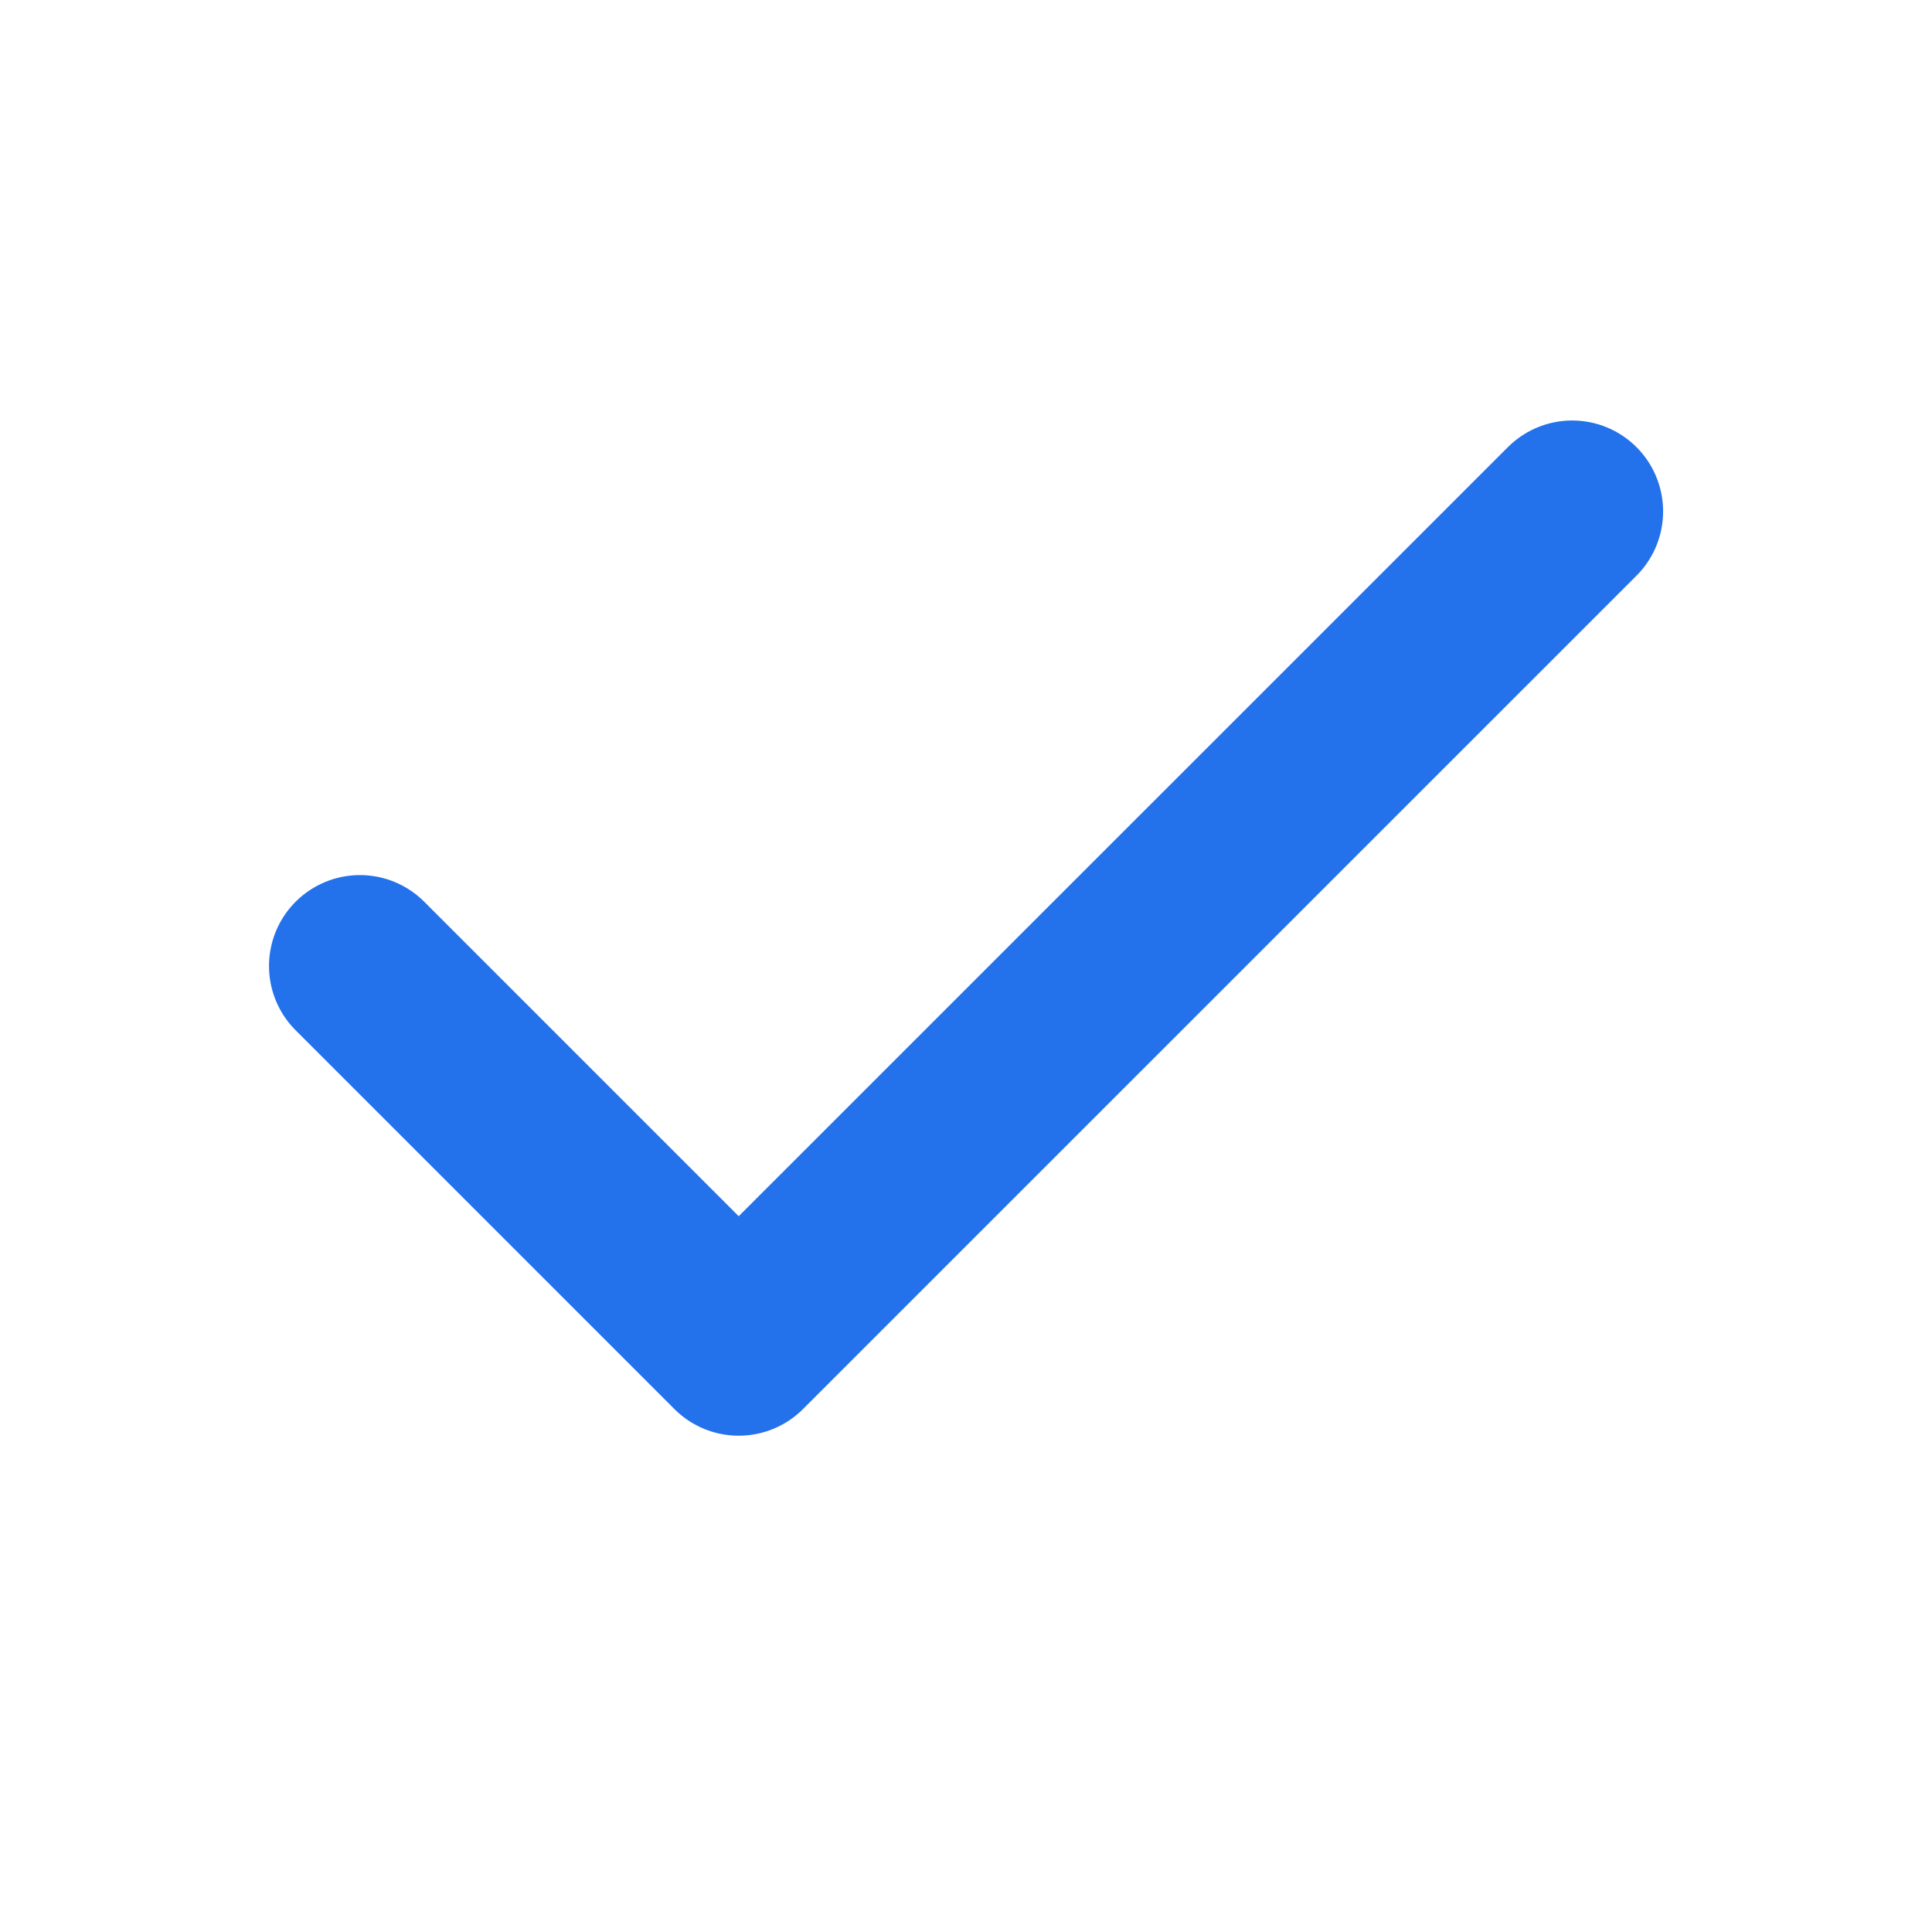
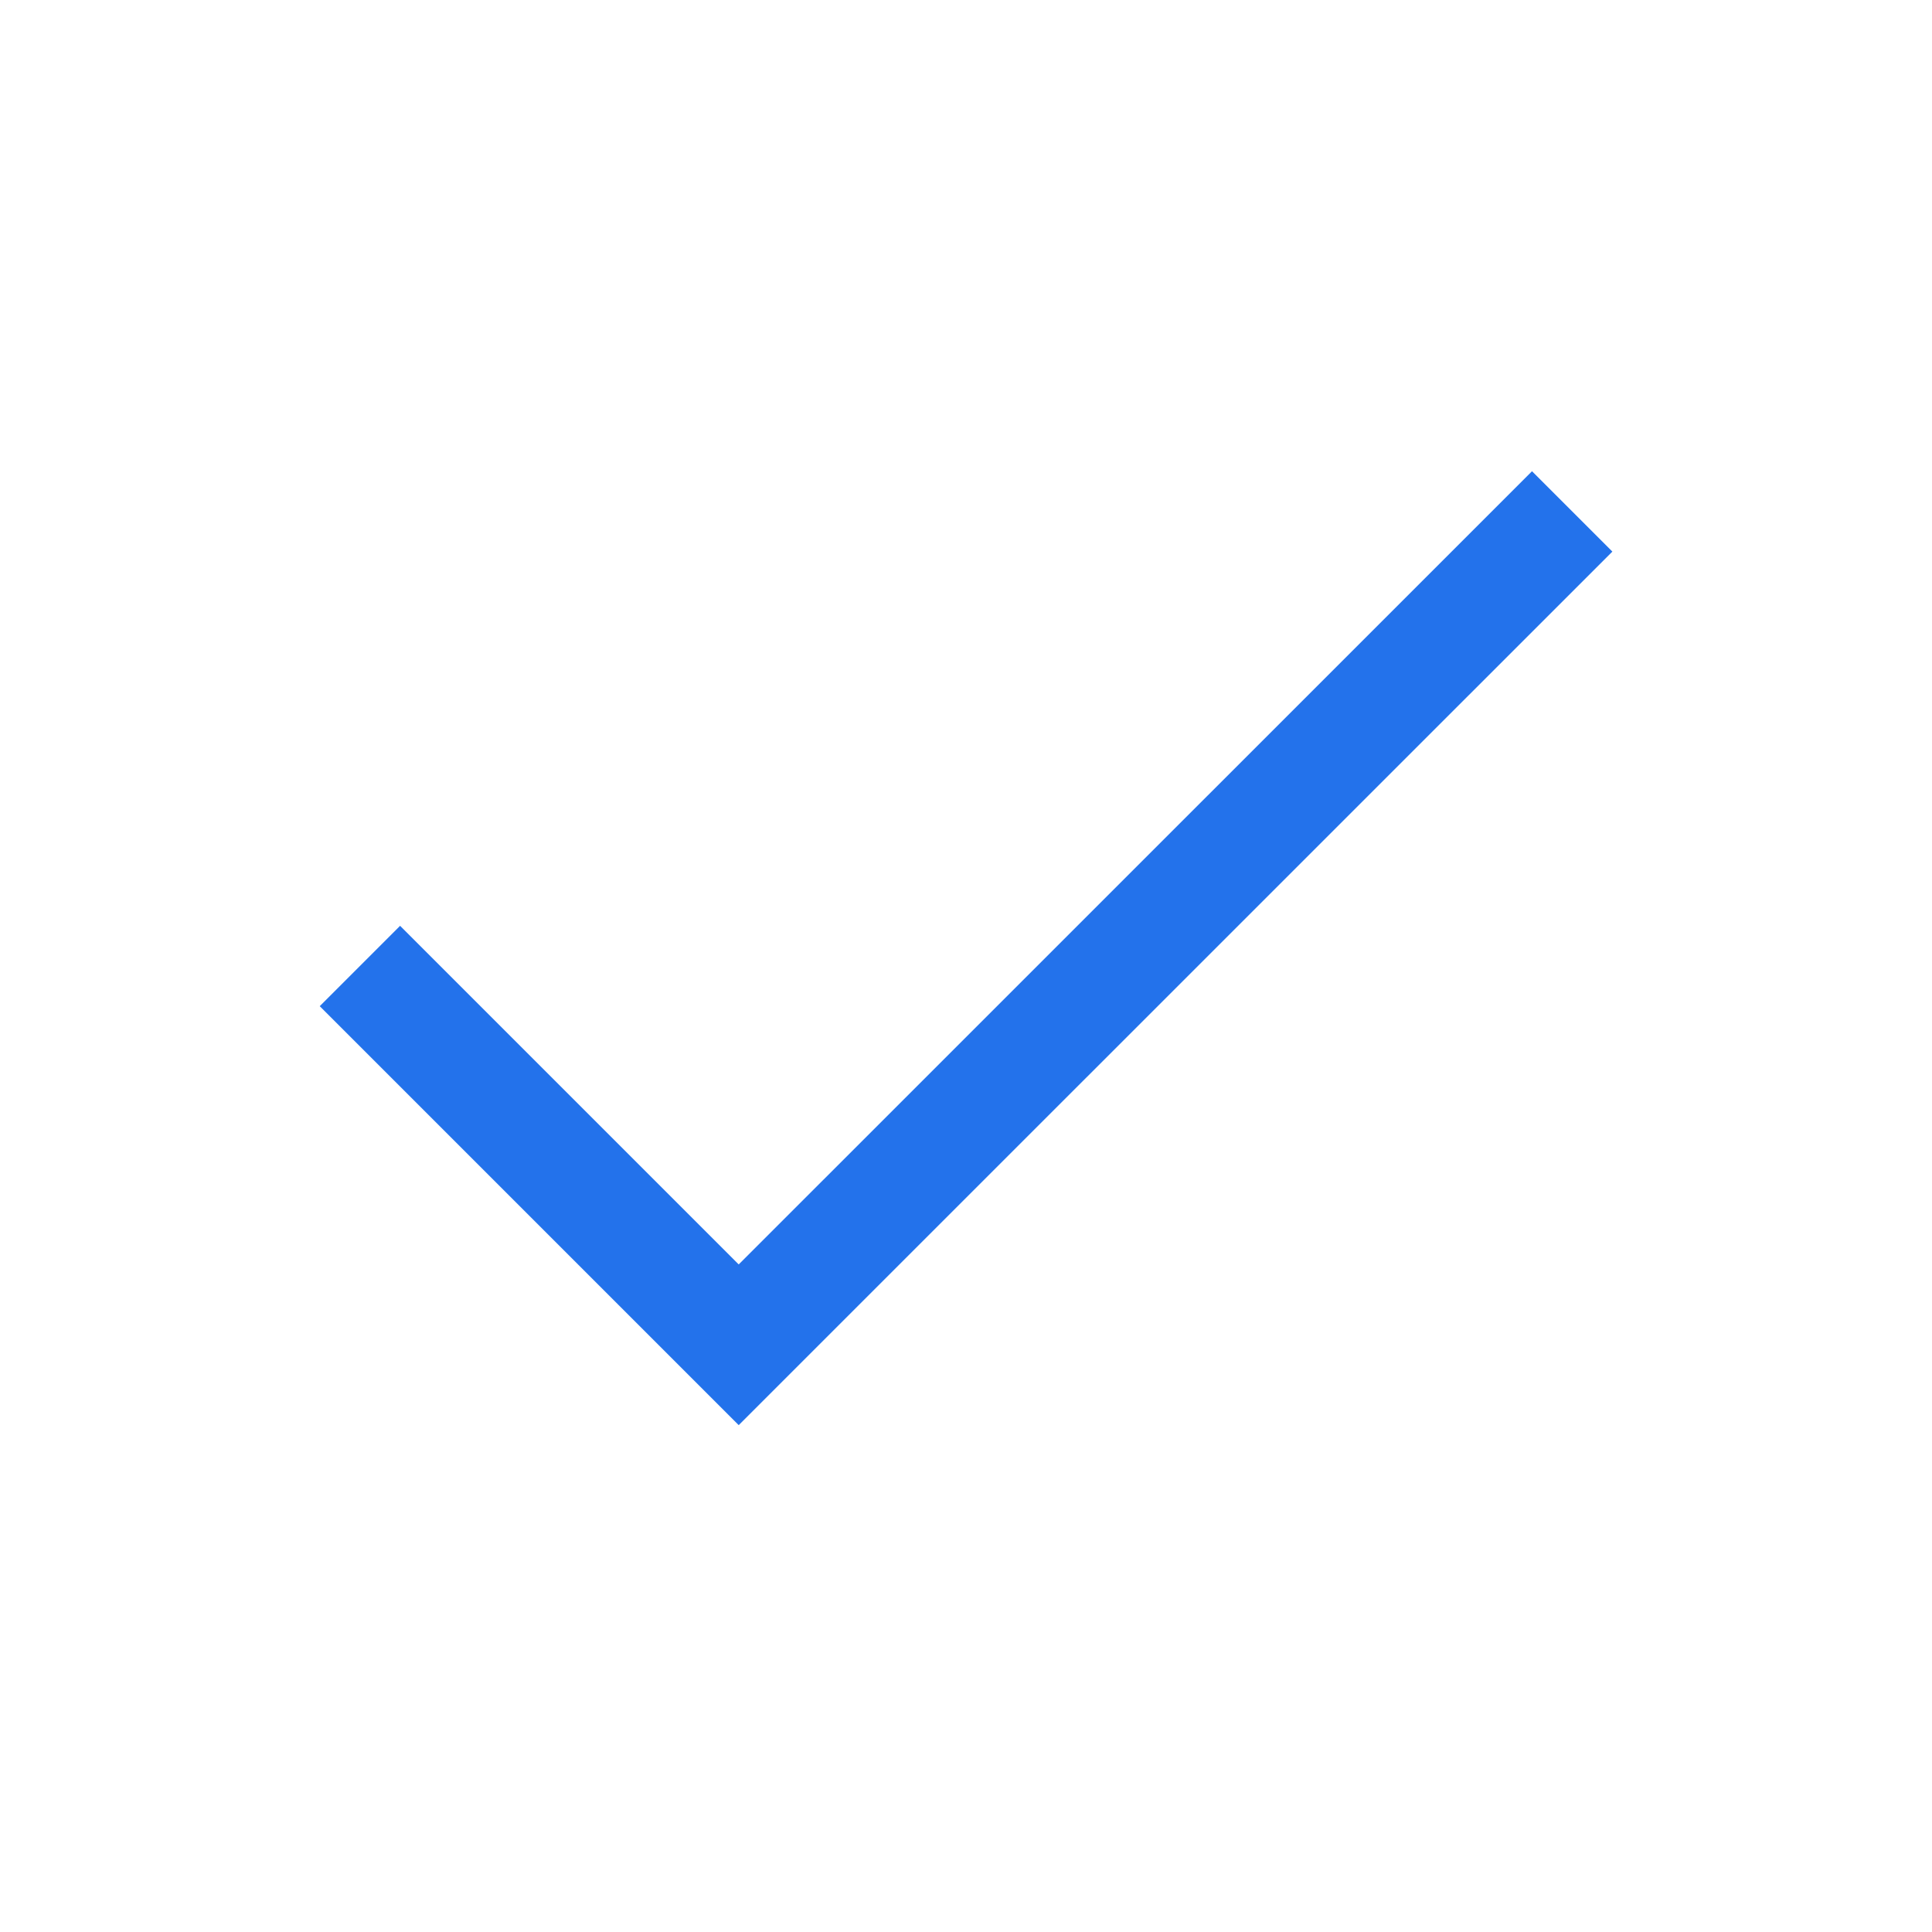
<svg xmlns="http://www.w3.org/2000/svg" width="17" height="17" viewBox="0 0 17 17" fill="none">
-   <path d="M13.834 4.5L6.5 11.833L3.167 8.5" stroke="#2372EB" stroke-width="1.6" stroke-linecap="round" stroke-linejoin="round" />
+   <path d="M13.834 4.5L6.5 11.833L3.167 8.5" stroke="#2372EB" strokeWidth="1.6" strokeLinecap="round" strokeLinejoin="round" />
</svg>
